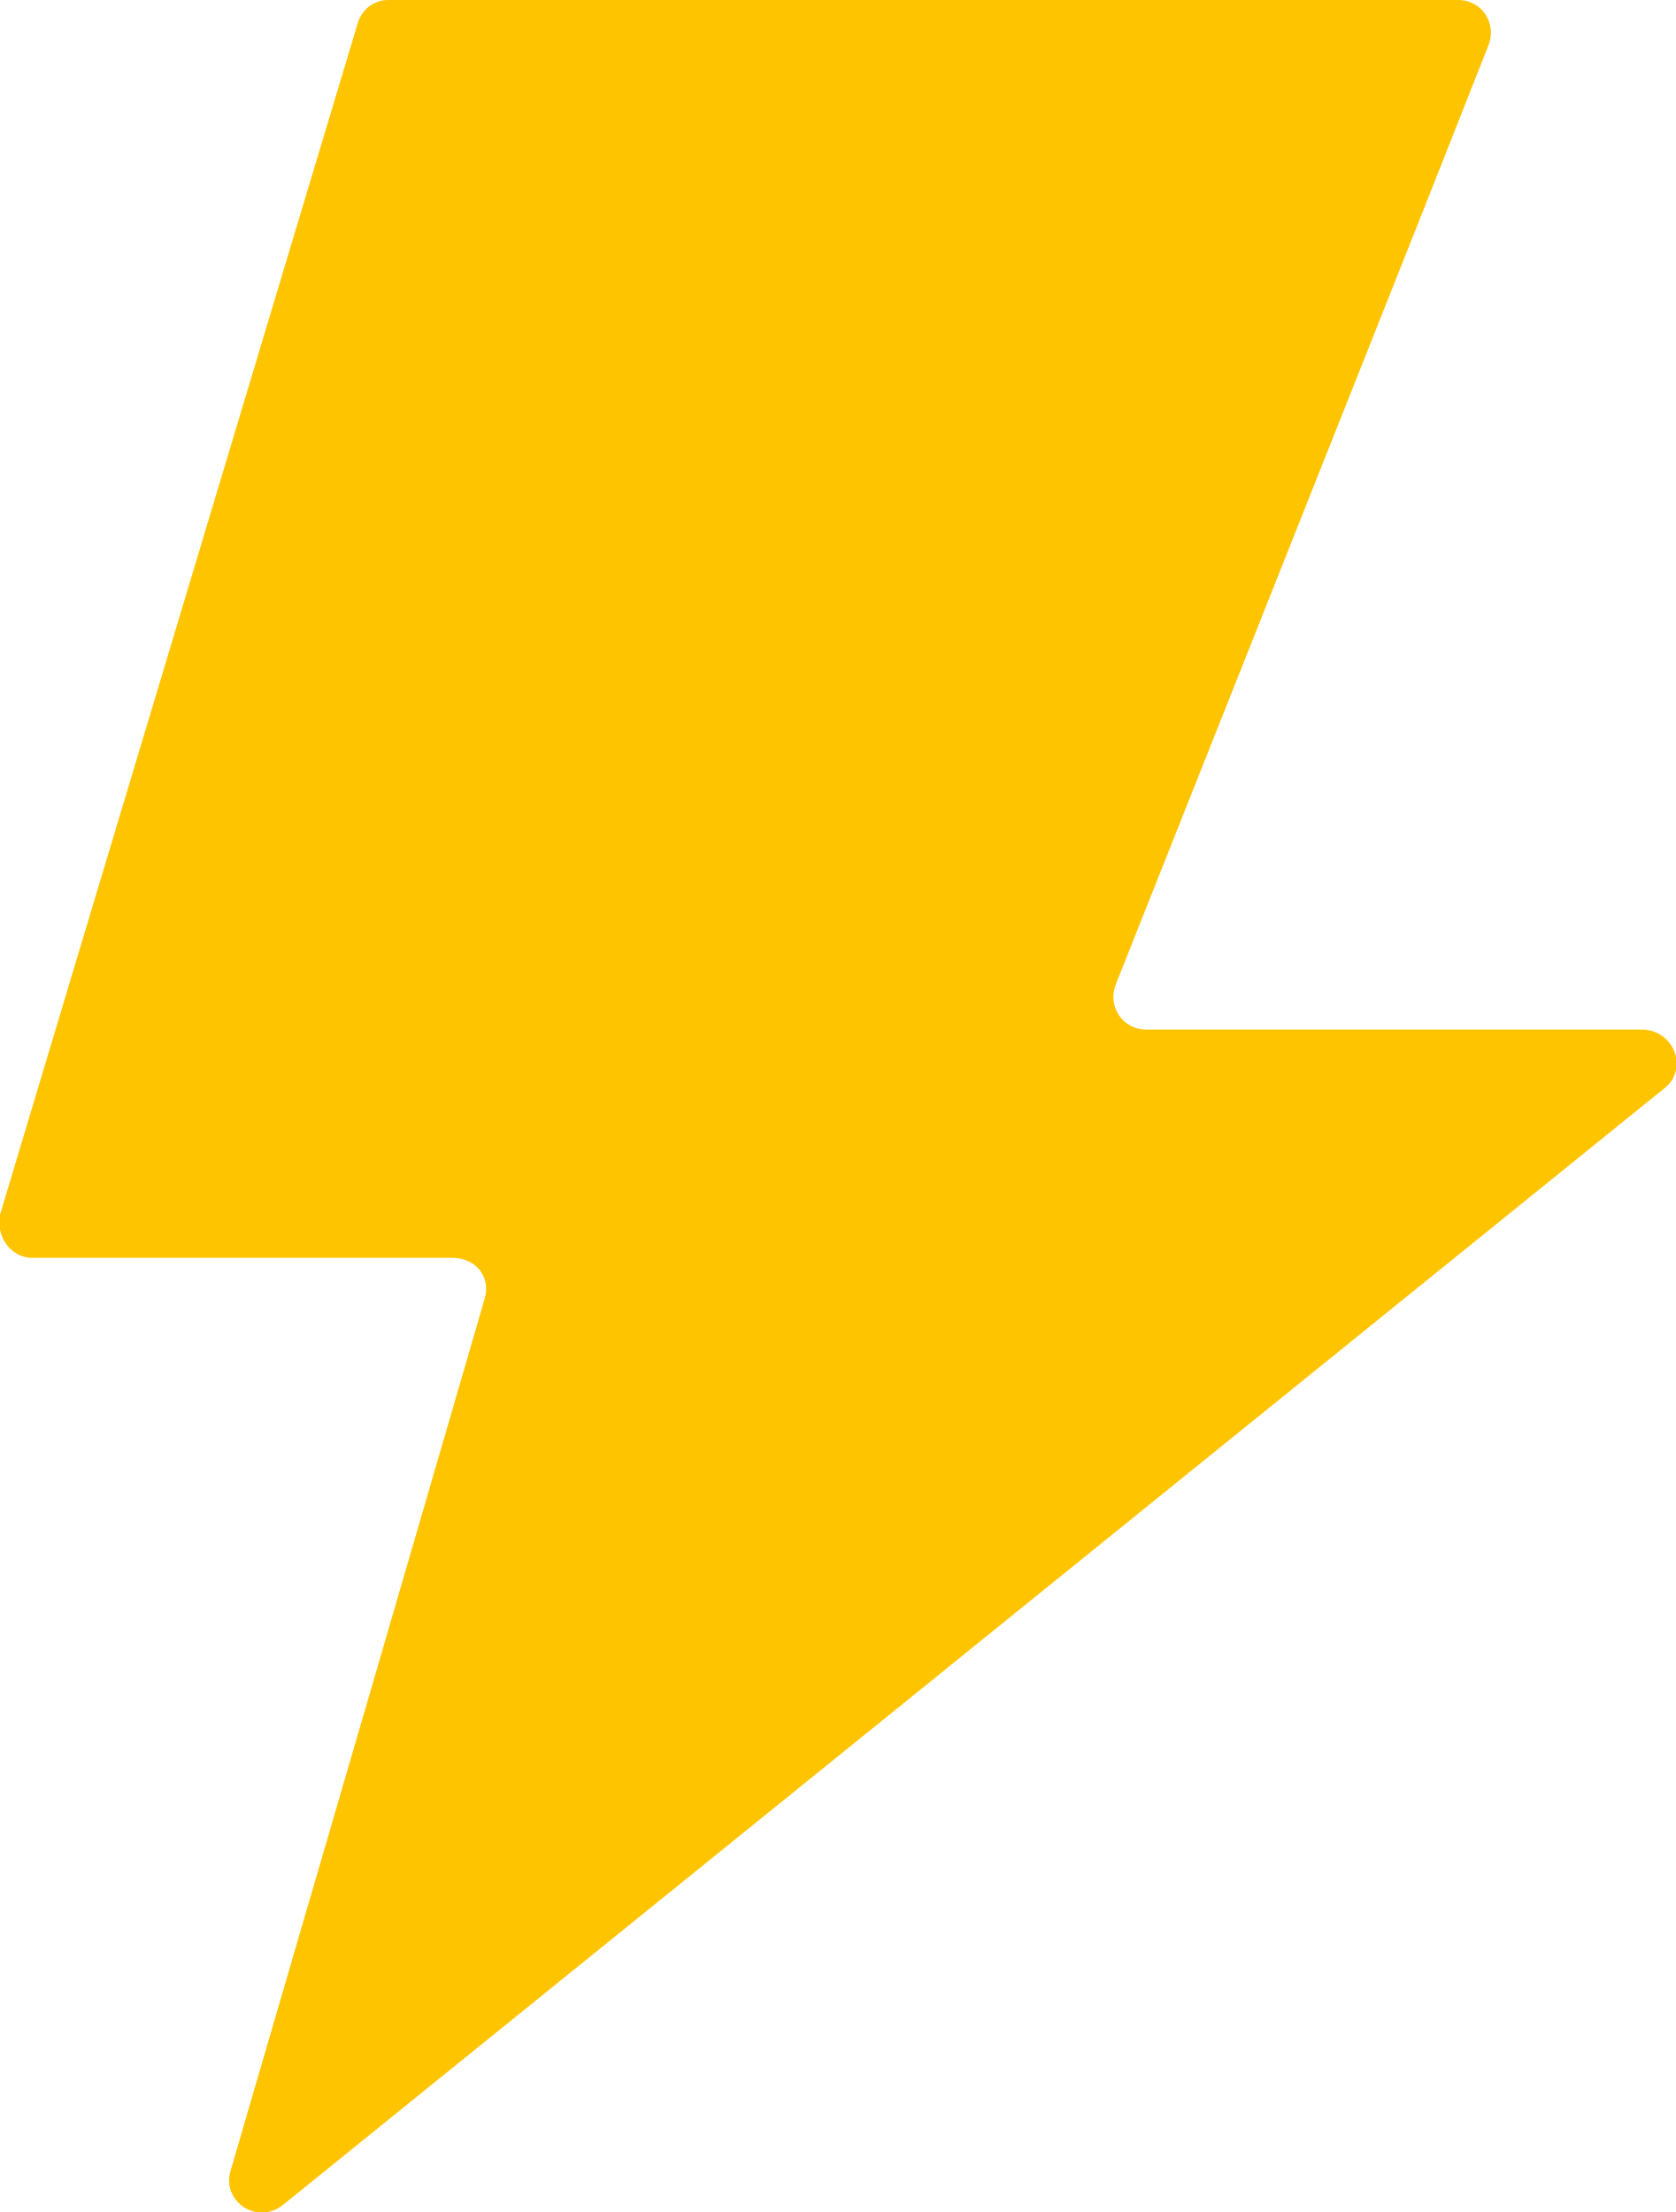
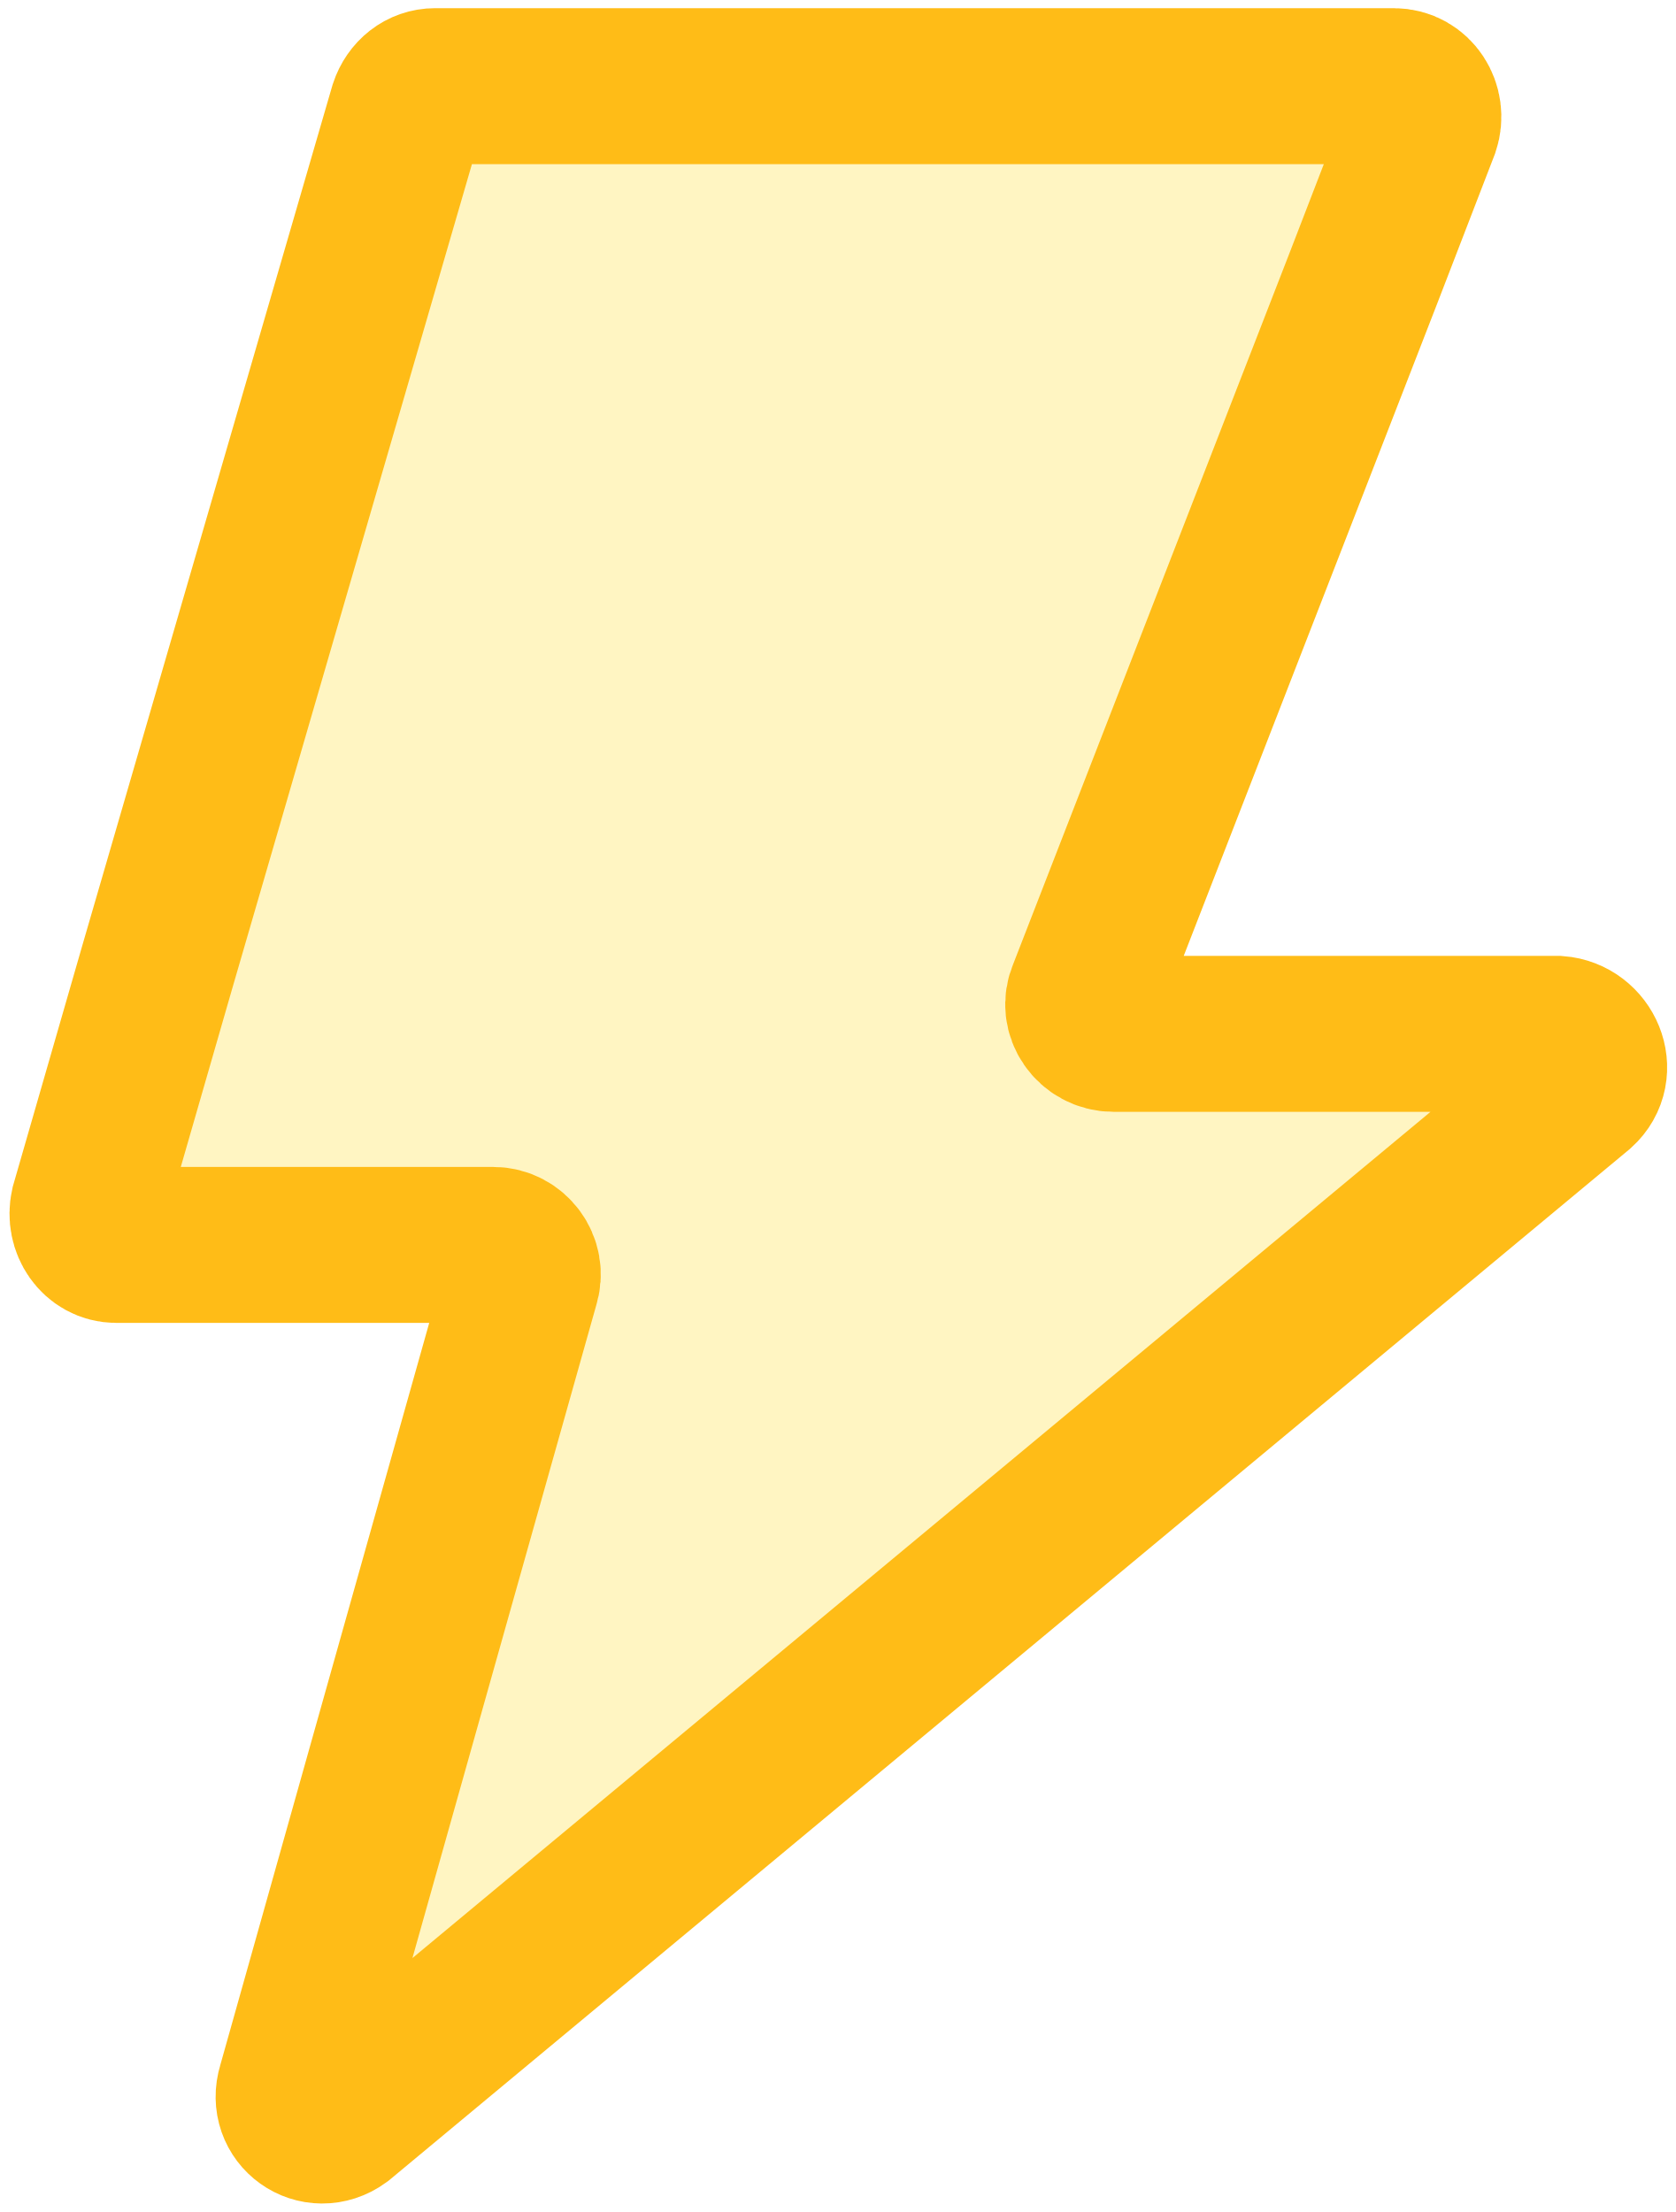
<svg xmlns="http://www.w3.org/2000/svg" version="1.1" id="Layer_1" x="0px" y="0px" viewBox="0 0 77.8 102.7" style="enable-background:new 0 0 77.8 102.7;" xml:space="preserve">
  <style type="text/css">
- 	.st0{fill:#FFC400;}
+ 	.st0{fill:#FFF5C2;stroke:#FFBC17;stroke-width:7.241;stroke-miterlimit:10;}
</style>
-   <path class="st0" d="M77.3,50.5l-64.2,51.9c-1.2,0.9-2.8-0.2-2.4-1.6l6.3-21.6l5.5-18.9c0.3-1-0.4-1.9-1.5-1.9H1.5c-1,0-1.7-1-1.5-2  l3.6-12L16.6,1.1C16.8,0.4,17.4,0,18,0h49.7c1.1,0,1.8,1.1,1.4,2.1l-3,7.6l-14.3,36c-0.4,1,0.3,2.1,1.4,2.1h23  C77.7,47.8,78.4,49.6,77.3,50.5z" />
+   <path class="st0" d="M73.3,50.6L15.8,98.4c-1.1,0.8-2.5-0.2-2.1-1.5L19.3,77l4.9-17.4c0.3-0.9-0.4-1.8-1.3-1.8H5.4  c-0.9,0-1.5-0.9-1.3-1.8l3.2-11.1L18.9,5c0.2-0.6,0.7-1,1.3-1h44.5c1,0,1.6,1,1.3,1.9l-2.7,7L50.4,46.1c-0.4,0.9,0.3,1.9,1.3,1.9  h20.6C73.6,48.1,74.3,49.7,73.3,50.6z" />
</svg>
